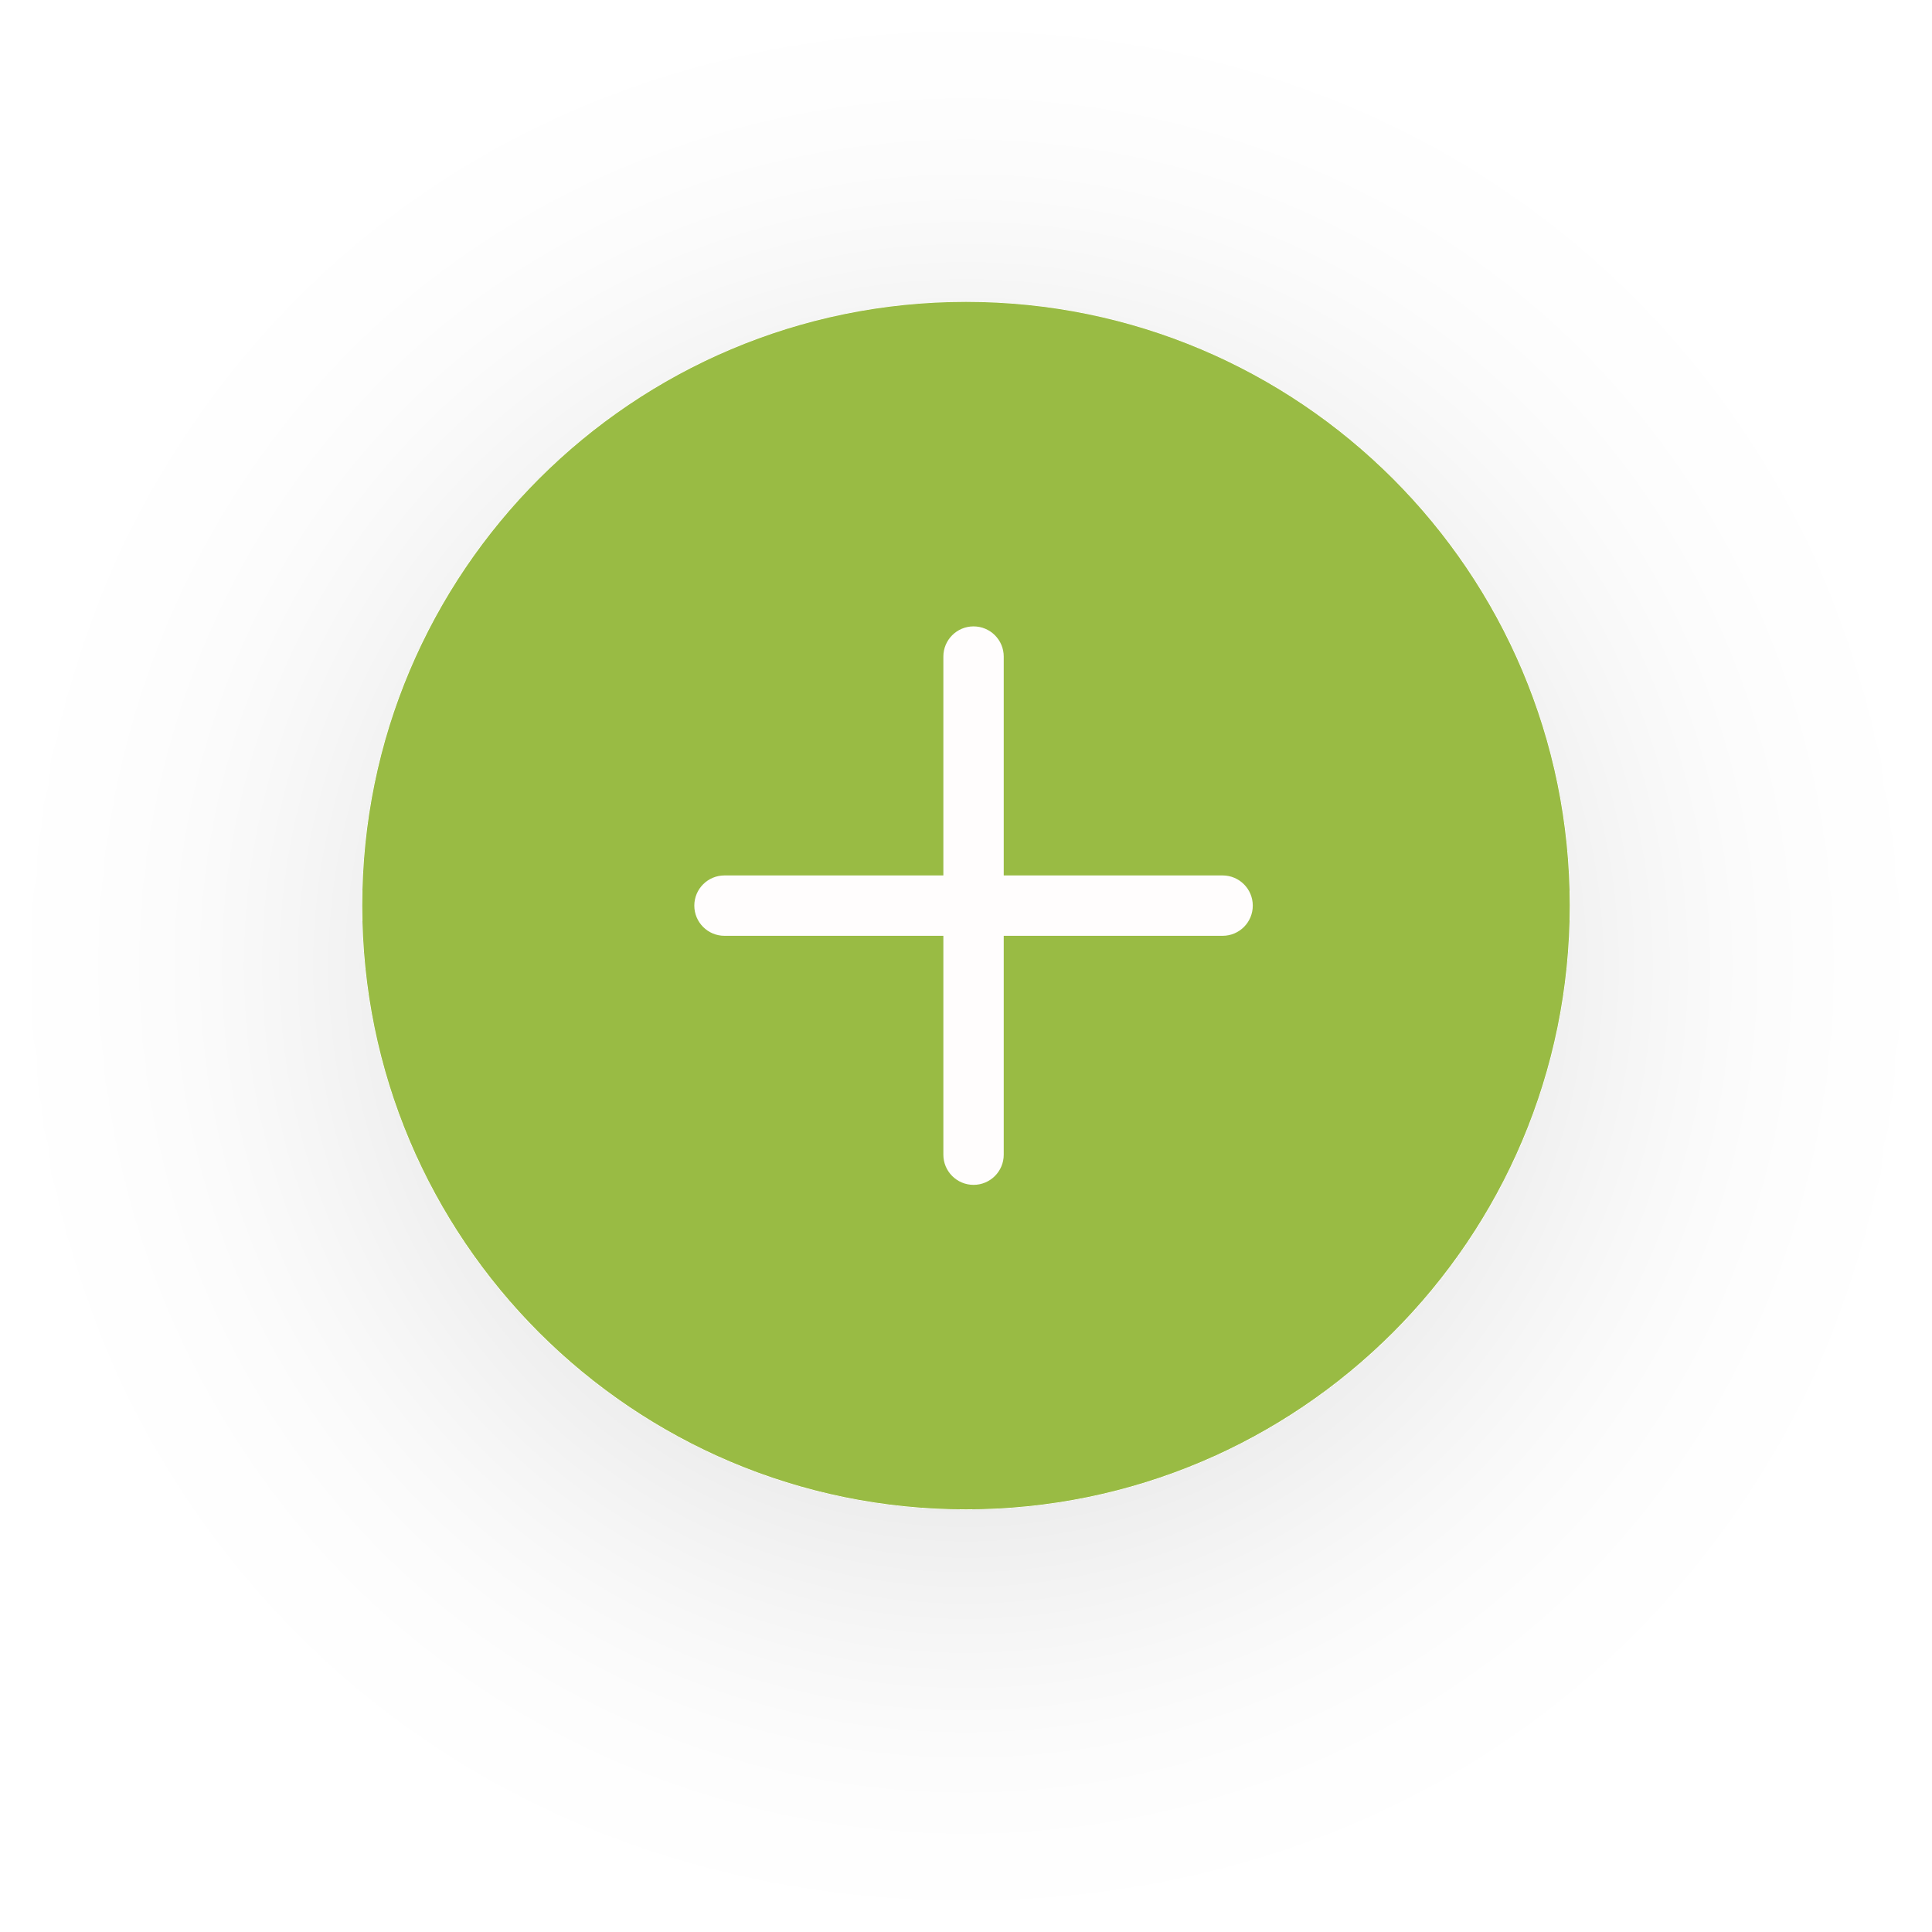
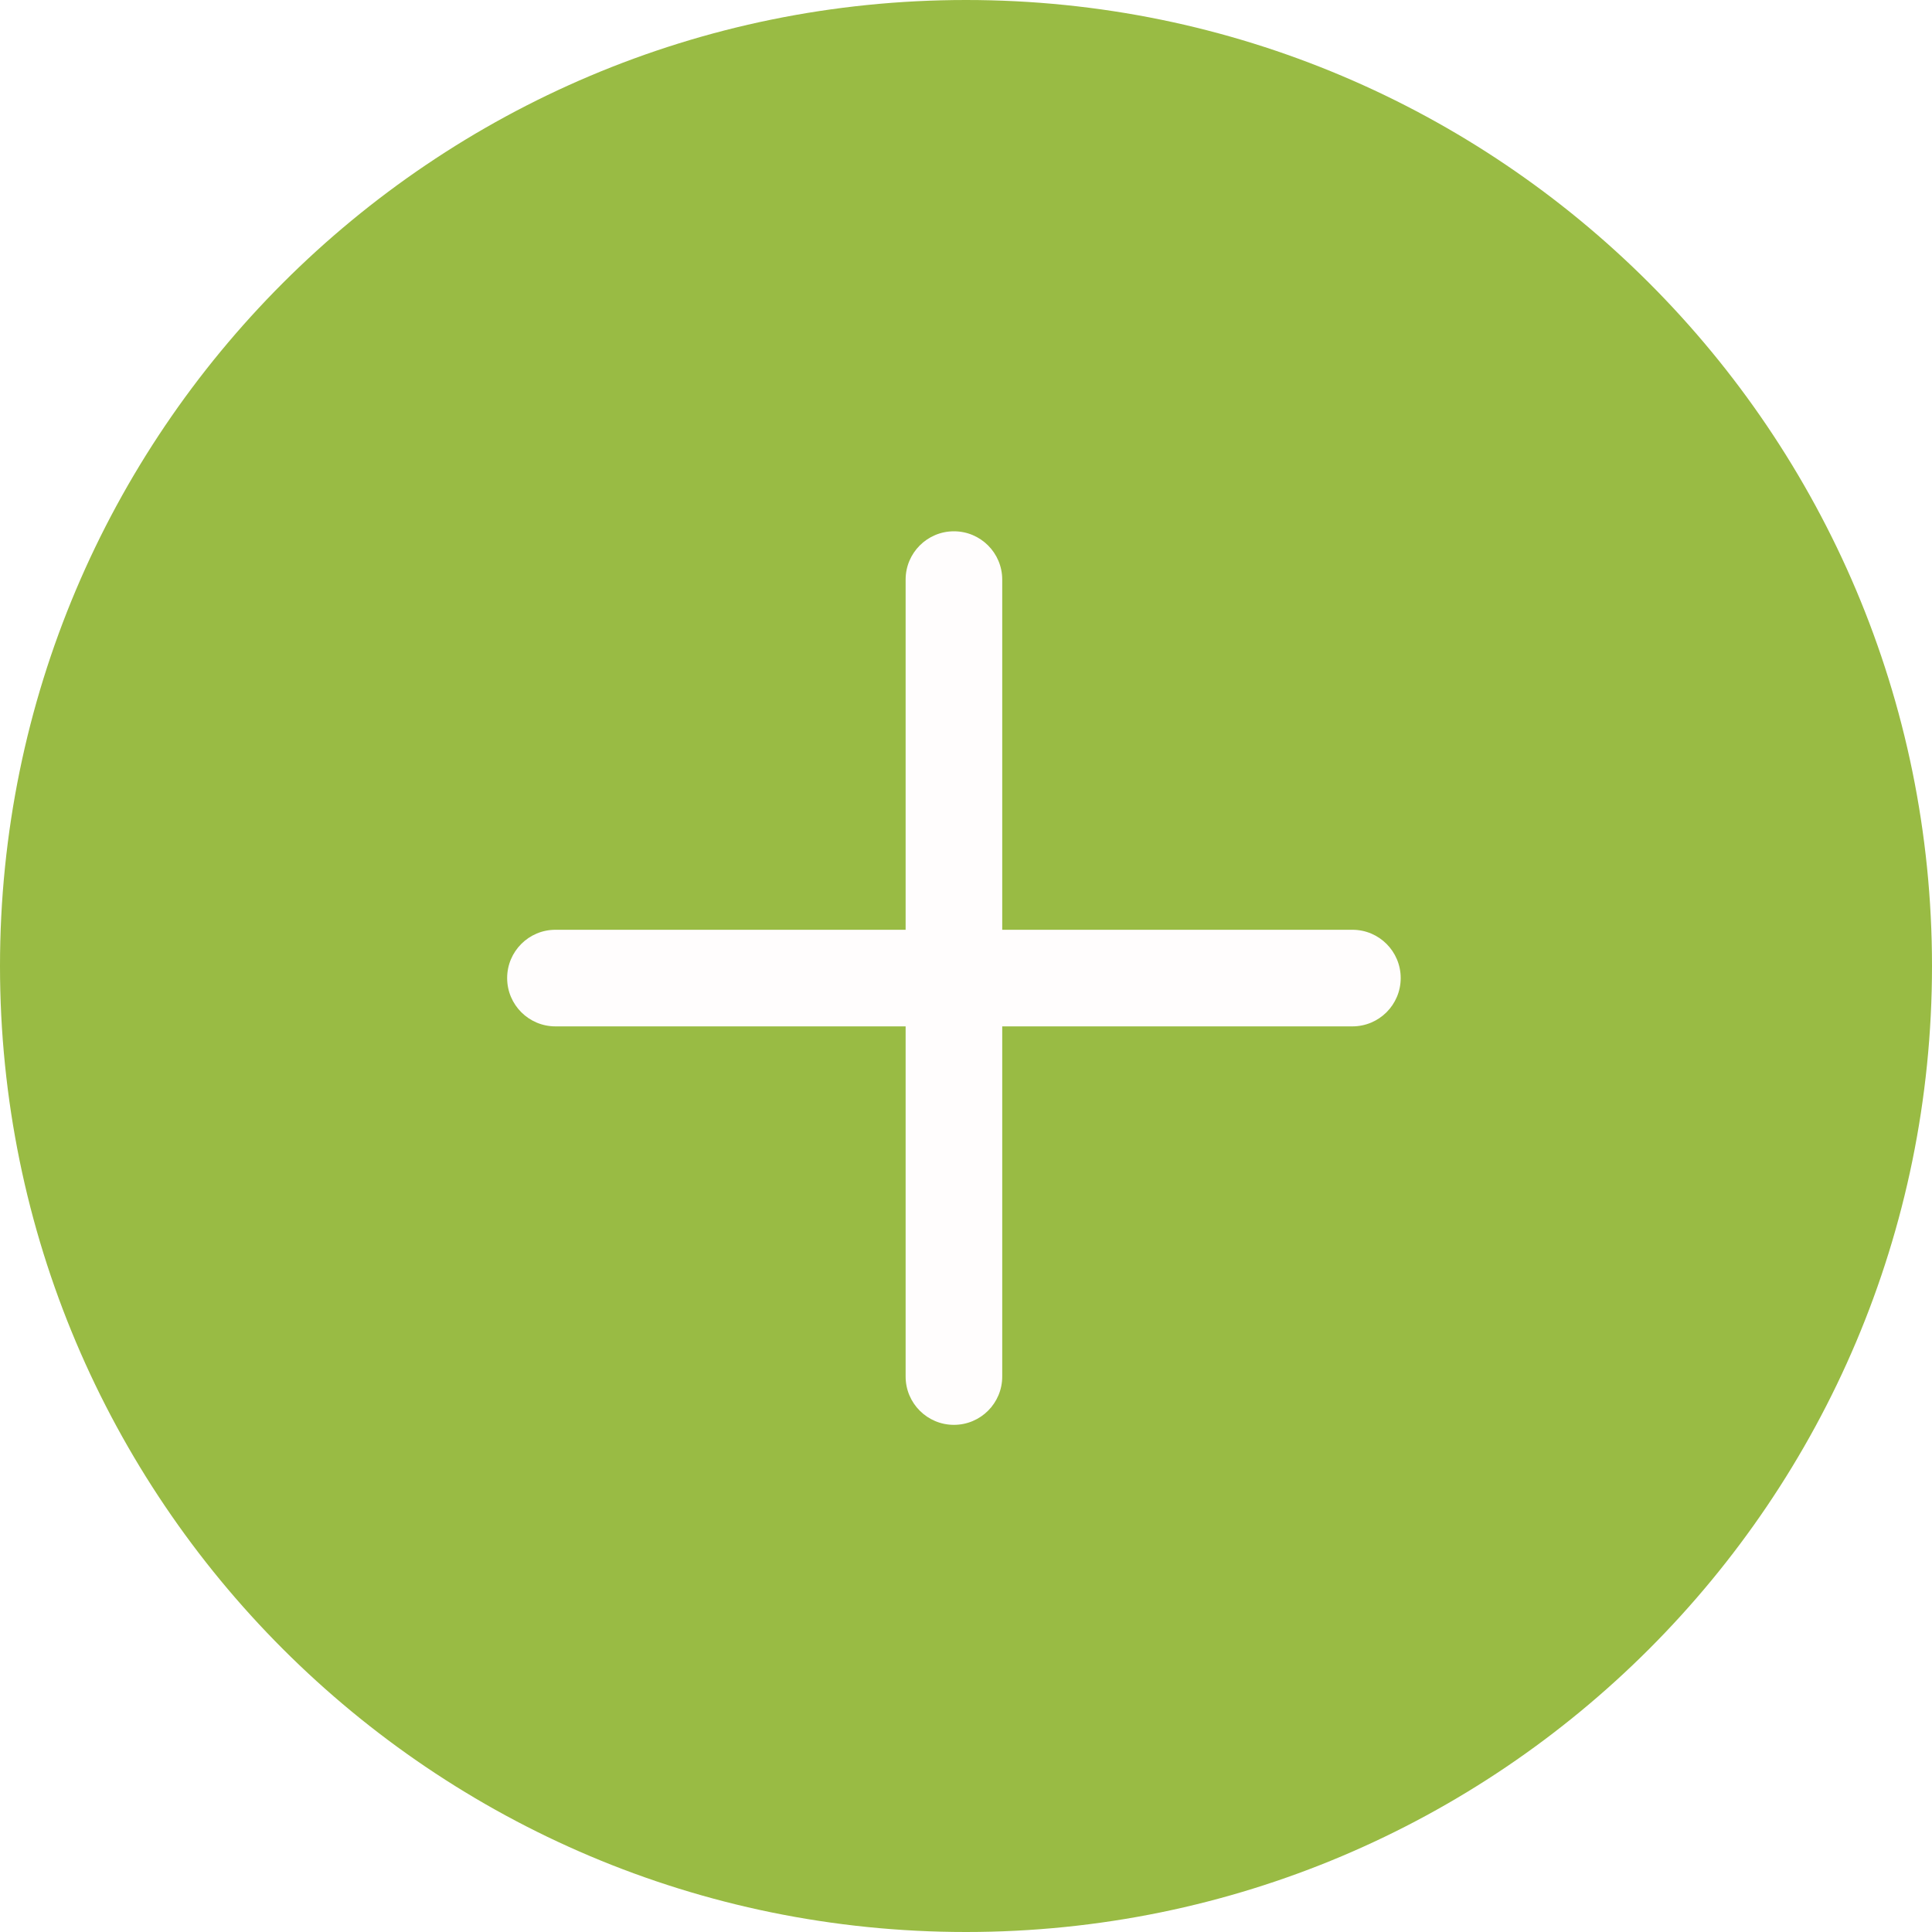
- <svg xmlns="http://www.w3.org/2000/svg" width="128" height="128" viewBox="0 0 128 128" fill="none">
-   <g filter="url(#filter0_d_193_329)">
-     <circle cx="64" cy="60" r="40" fill="#99BB44" />
-   </g>
-   <path fill-rule="evenodd" clip-rule="evenodd" d="M62.5 76.5C62.5 77.605 63.395 78.5 64.5 78.5C65.605 78.5 66.5 77.605 66.5 76.5V62H81C82.105 62 83 61.105 83 60C83 58.895 82.105 58 81 58H66.5V43.5C66.5 42.395 65.605 41.5 64.5 41.5C63.395 41.5 62.5 42.395 62.5 43.5V58H48C46.895 58 46 58.895 46 60C46 61.105 46.895 62 48 62H62.5V76.5Z" fill="#FFFDFD" />
-   <defs>
-     <filter id="filter0_d_193_329" x="0" y="0" width="128" height="128" filterUnits="userSpaceOnUse" color-interpolation-filters="sRGB">
-       <feFlood flood-opacity="0" result="BackgroundImageFix" />
-       <feColorMatrix in="SourceAlpha" type="matrix" values="0 0 0 0 0 0 0 0 0 0 0 0 0 0 0 0 0 0 127 0" result="hardAlpha" />
-       <feOffset dy="4" />
-       <feGaussianBlur stdDeviation="12" />
-       <feComposite in2="hardAlpha" operator="out" />
-       <feColorMatrix type="matrix" values="0 0 0 0 0 0 0 0 0 0 0 0 0 0 0 0 0 0 0.12 0" />
-       <feBlend mode="normal" in2="BackgroundImageFix" result="effect1_dropShadow_193_329" />
-       <feBlend mode="normal" in="SourceGraphic" in2="effect1_dropShadow_193_329" result="shape" />
-     </filter>
-   </defs>
+ <svg xmlns="http://www.w3.org/2000/svg" width="80" height="80" viewBox="0 0 80 80" fill="none">
+   <circle cx="40" cy="40" r="40" fill="#99BB44" />
+   <path fill-rule="evenodd" clip-rule="evenodd" d="M37.5 57C37.5 58.105 38.395 59 39.5 59C40.605 59 41.5 58.105 41.5 57V42.5H56C57.105 42.5 58 41.605 58 40.5C58 39.395 57.105 38.5 56 38.5H41.5V24C41.5 22.895 40.605 22 39.5 22C38.395 22 37.5 22.895 37.5 24V38.5H23C21.895 38.5 21 39.395 21 40.5C21 41.605 21.895 42.5 23 42.5H37.5V57Z" fill="#FFFDFD" />
</svg>
